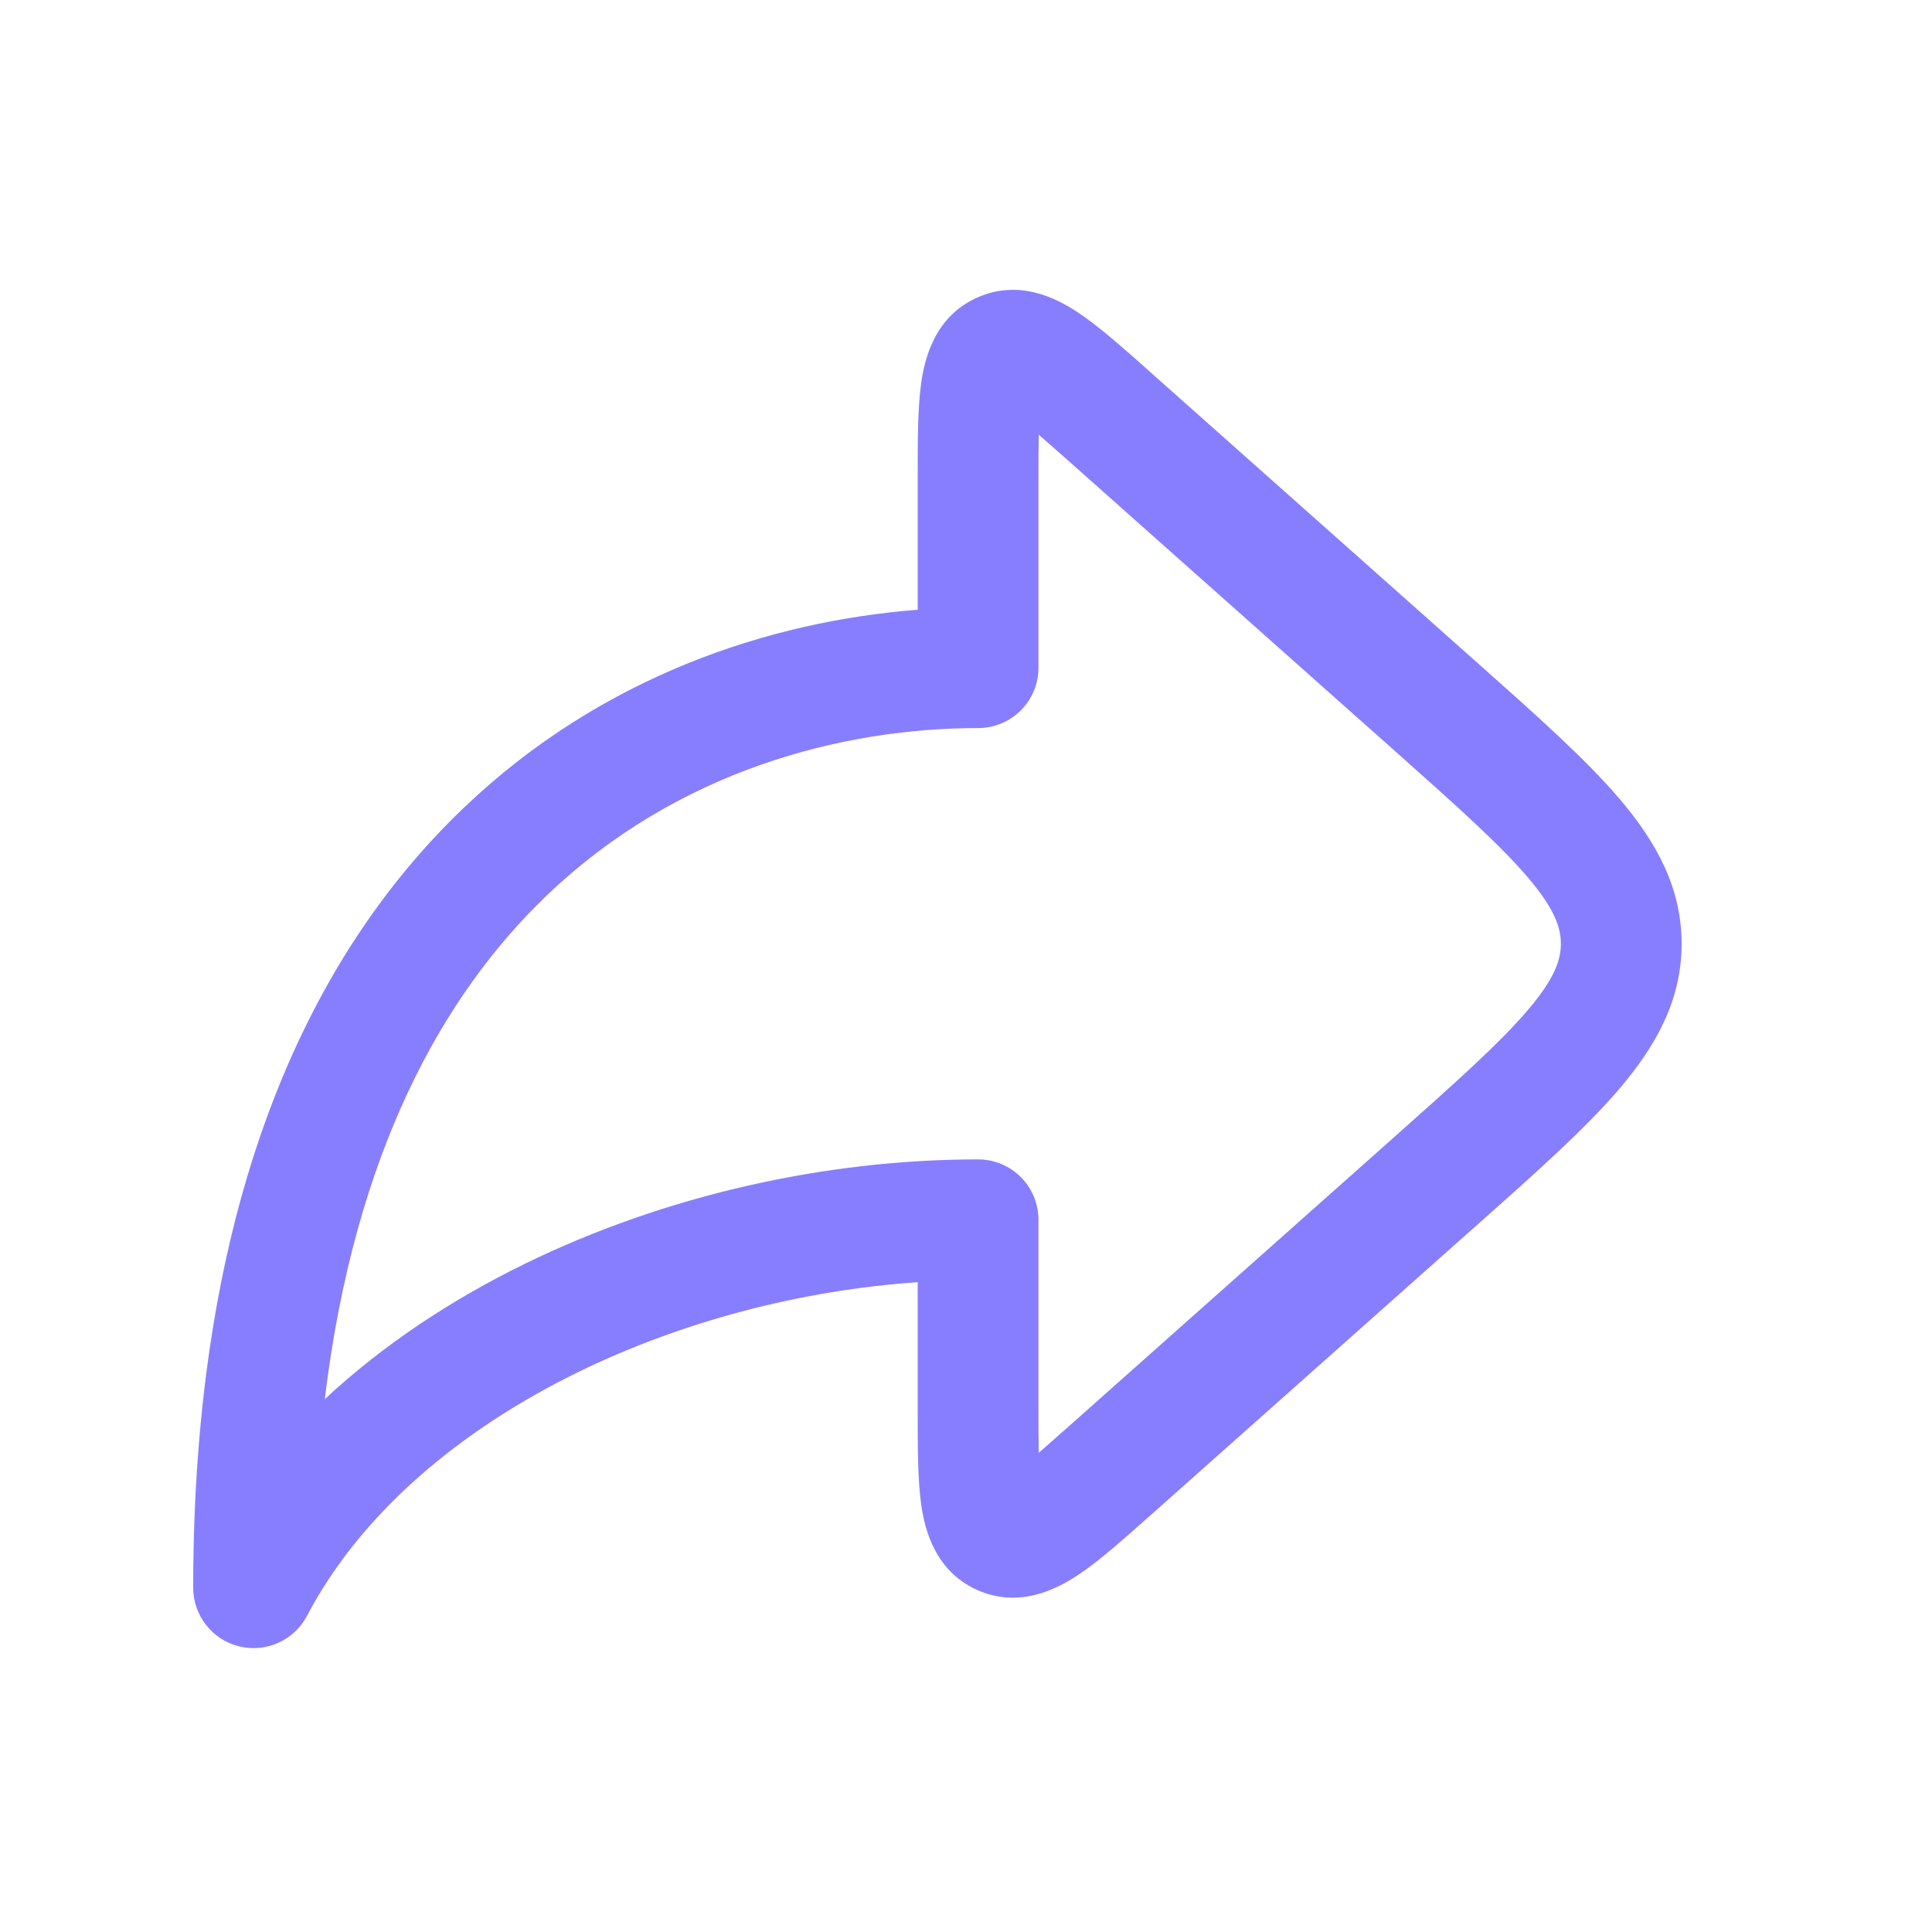
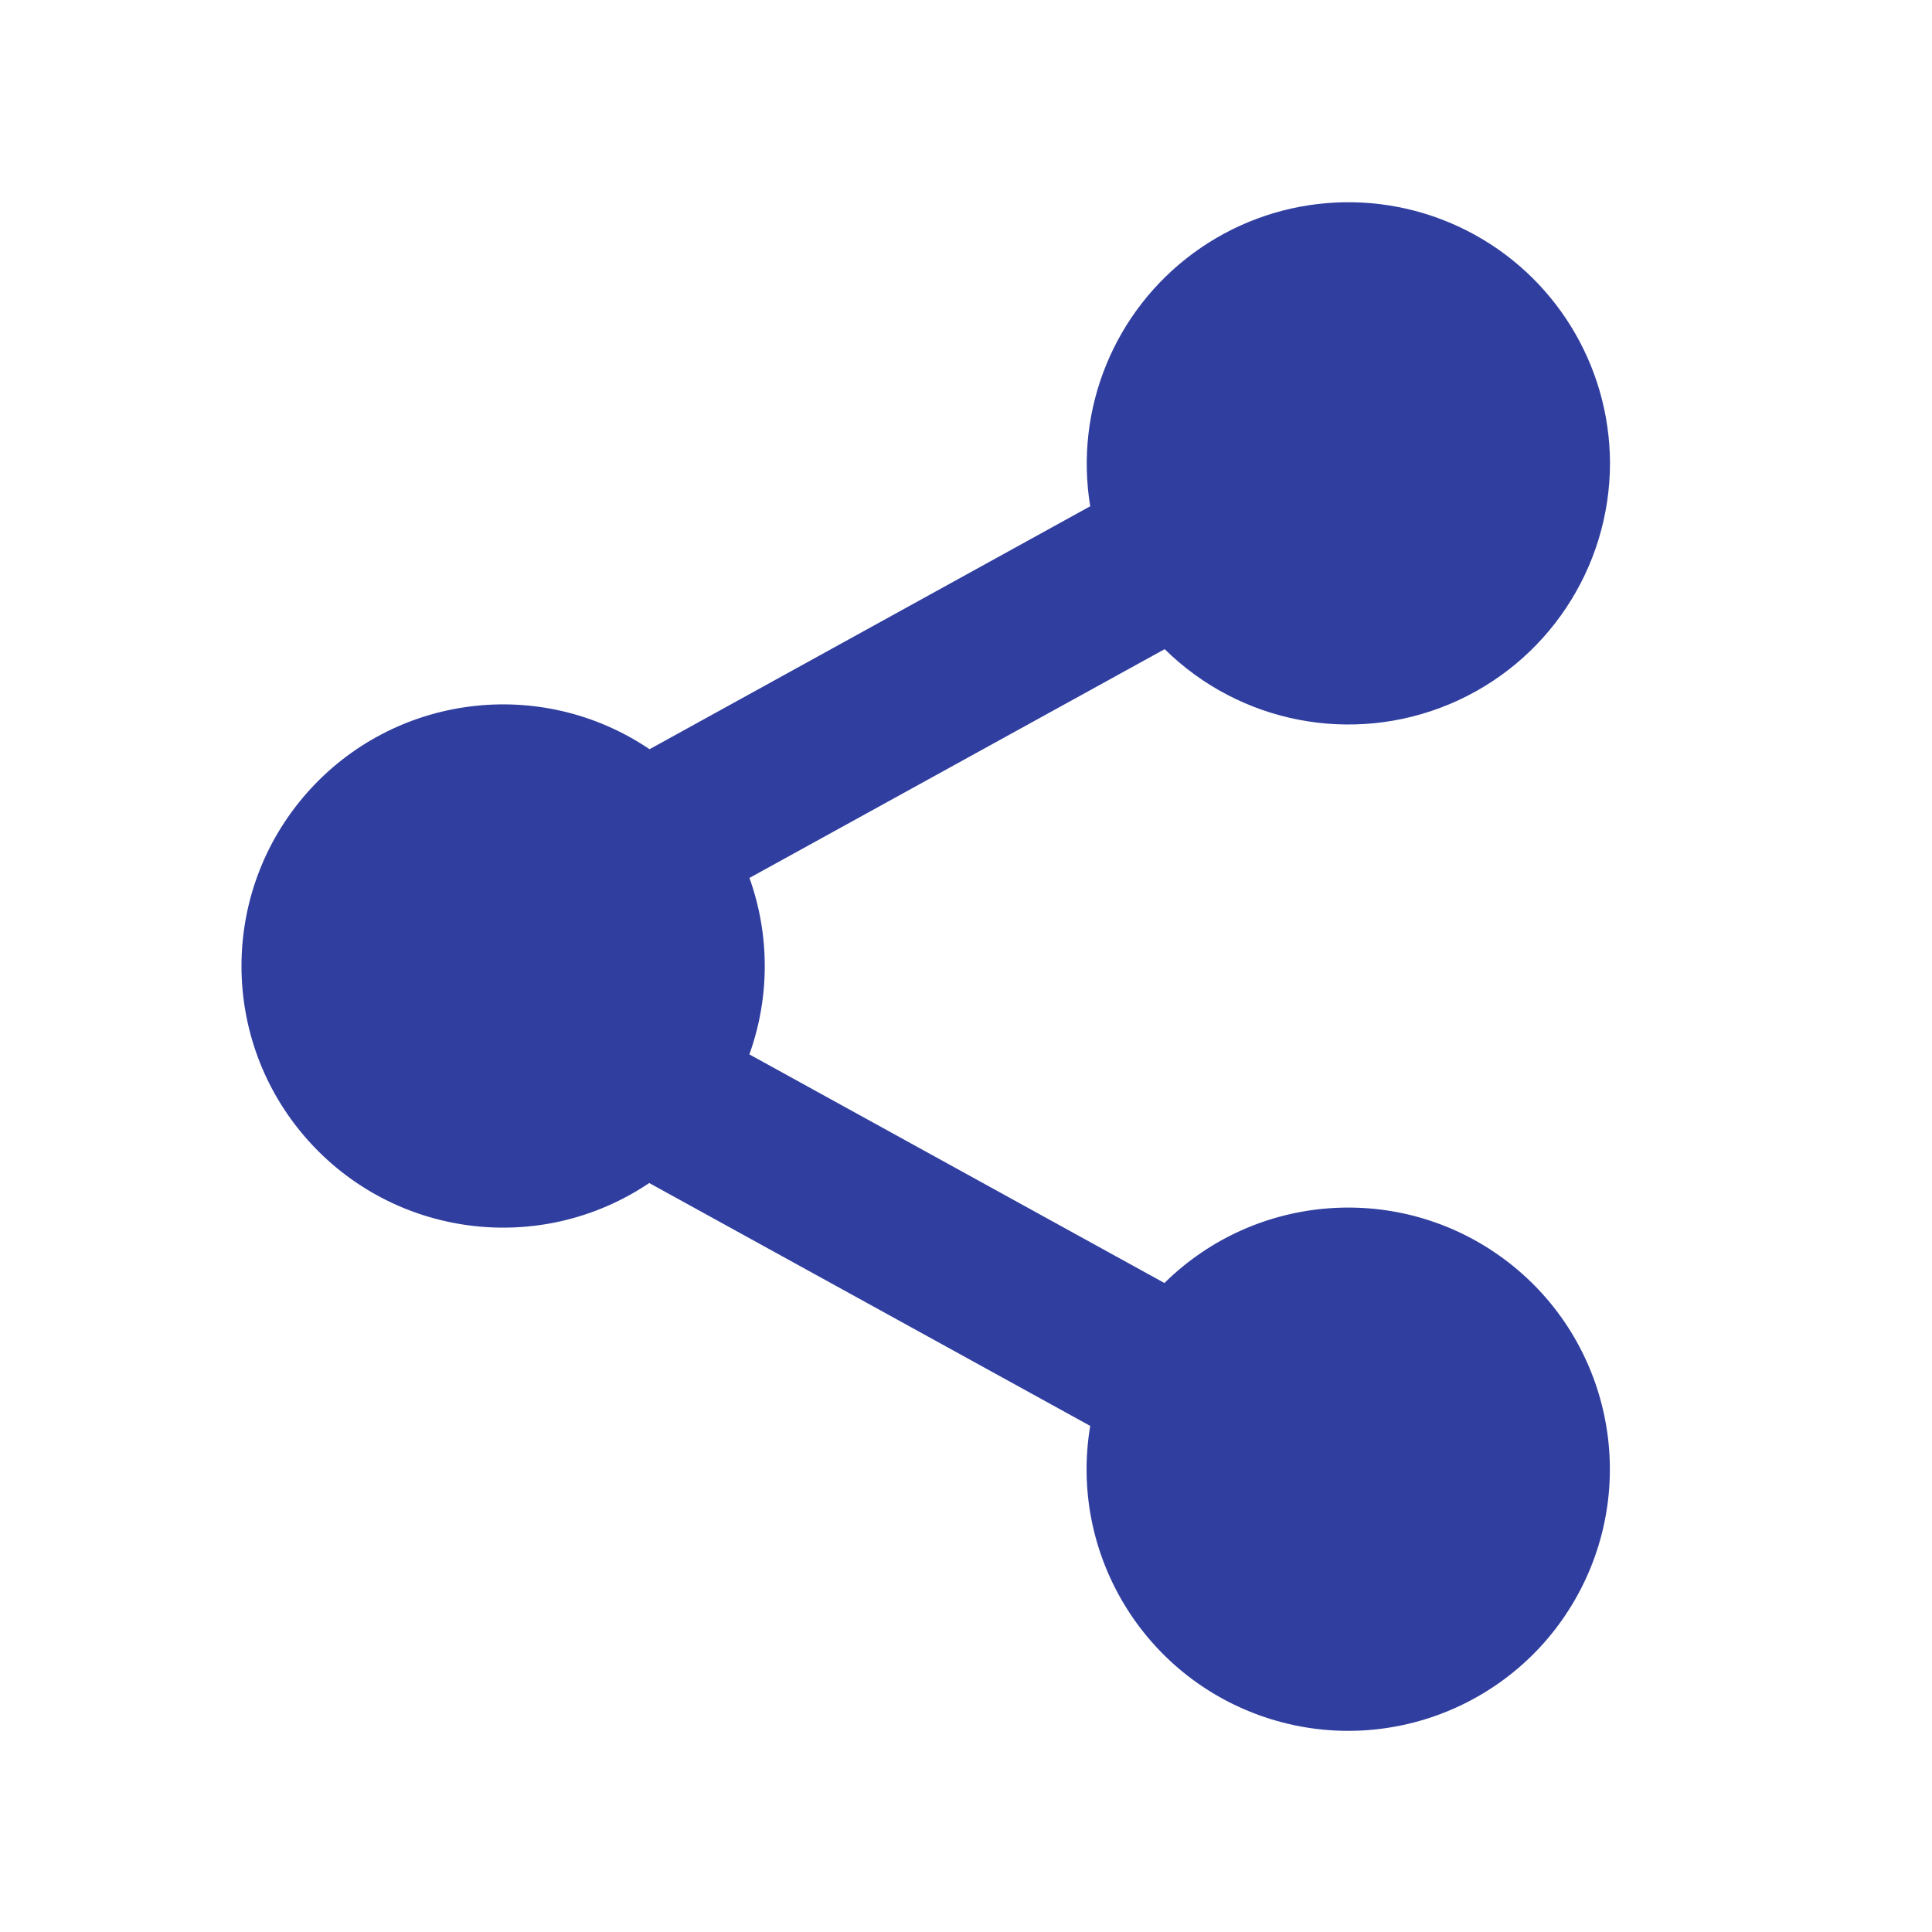
- <svg xmlns="http://www.w3.org/2000/svg" width="20" height="20" viewBox="0 0 20 20" fill="none">
-   <path fill-rule="evenodd" clip-rule="evenodd" d="M11.895 3.84C11.906 3.85 11.916 3.859 11.927 3.869L15.272 6.842C15.896 7.397 16.414 7.856 16.769 8.274C17.142 8.713 17.408 9.185 17.408 9.77C17.408 10.354 17.142 10.826 16.769 11.265C16.414 11.683 15.896 12.143 15.272 12.697L11.927 15.671C11.916 15.68 11.906 15.69 11.895 15.699C11.625 15.94 11.372 16.164 11.154 16.308C10.94 16.449 10.551 16.654 10.115 16.459C9.679 16.263 9.574 15.835 9.537 15.582C9.5 15.323 9.5 14.985 9.5 14.624C9.5 14.609 9.5 14.595 9.5 14.581V13.273C8.29 13.357 7.065 13.678 5.993 14.2C4.732 14.815 3.725 15.686 3.178 16.727C3.045 16.981 2.755 17.112 2.475 17.043C2.196 16.974 2 16.724 2 16.436C2 12.502 3.151 9.94 4.797 8.366C6.232 6.993 7.98 6.43 9.5 6.312V4.959C9.5 4.944 9.5 4.93 9.5 4.916C9.5 4.554 9.5 4.216 9.537 3.958C9.574 3.704 9.679 3.276 10.115 3.081C10.551 2.885 10.94 3.09 11.154 3.231C11.372 3.375 11.625 3.6 11.895 3.84ZM10.753 4.5C10.847 4.581 10.959 4.681 11.097 4.803L14.407 7.745C15.075 8.339 15.525 8.741 15.817 9.084C16.097 9.413 16.158 9.606 16.158 9.77C16.158 9.933 16.097 10.126 15.817 10.455C15.525 10.798 15.075 11.2 14.407 11.794L11.097 14.736C10.959 14.858 10.847 14.958 10.753 15.039C10.75 14.915 10.75 14.764 10.75 14.581V12.627C10.75 12.281 10.47 12.002 10.125 12.002C8.531 12.002 6.875 12.38 5.445 13.077C4.679 13.45 3.966 13.921 3.362 14.484C3.669 11.944 4.577 10.306 5.661 9.269C7.011 7.977 8.717 7.537 10.125 7.537C10.47 7.537 10.75 7.258 10.75 6.912V4.959C10.75 4.775 10.75 4.624 10.753 4.5Z" fill="#877EFF" />
+ <svg xmlns="http://www.w3.org/2000/svg" viewBox="0 0 24 24" height="1rem" width="1rem" fill="none">
+   <g id="SVGRepo_bgCarrier" stroke-width="0" />
+   <g id="SVGRepo_tracerCarrier" stroke-linecap="round" stroke-linejoin="round" />
+   <g id="SVGRepo_iconCarrier">
+     <path fill-rule="evenodd" clip-rule="evenodd" d="M20 5.75a3.25 3.25 0 0 1-5.532 2.314L9.31 10.906a3.245 3.245 0 0 1-.001 2.192l5.156 2.84a3.25 3.25 0 1 1-.922 1.775l-5.478-3.017a3.25 3.25 0 1 1 .004-5.389l5.474-3.018A3.25 3.25 0 1 1 20 5.75z" fill="#303f9f" />
+   </g>
</svg>
